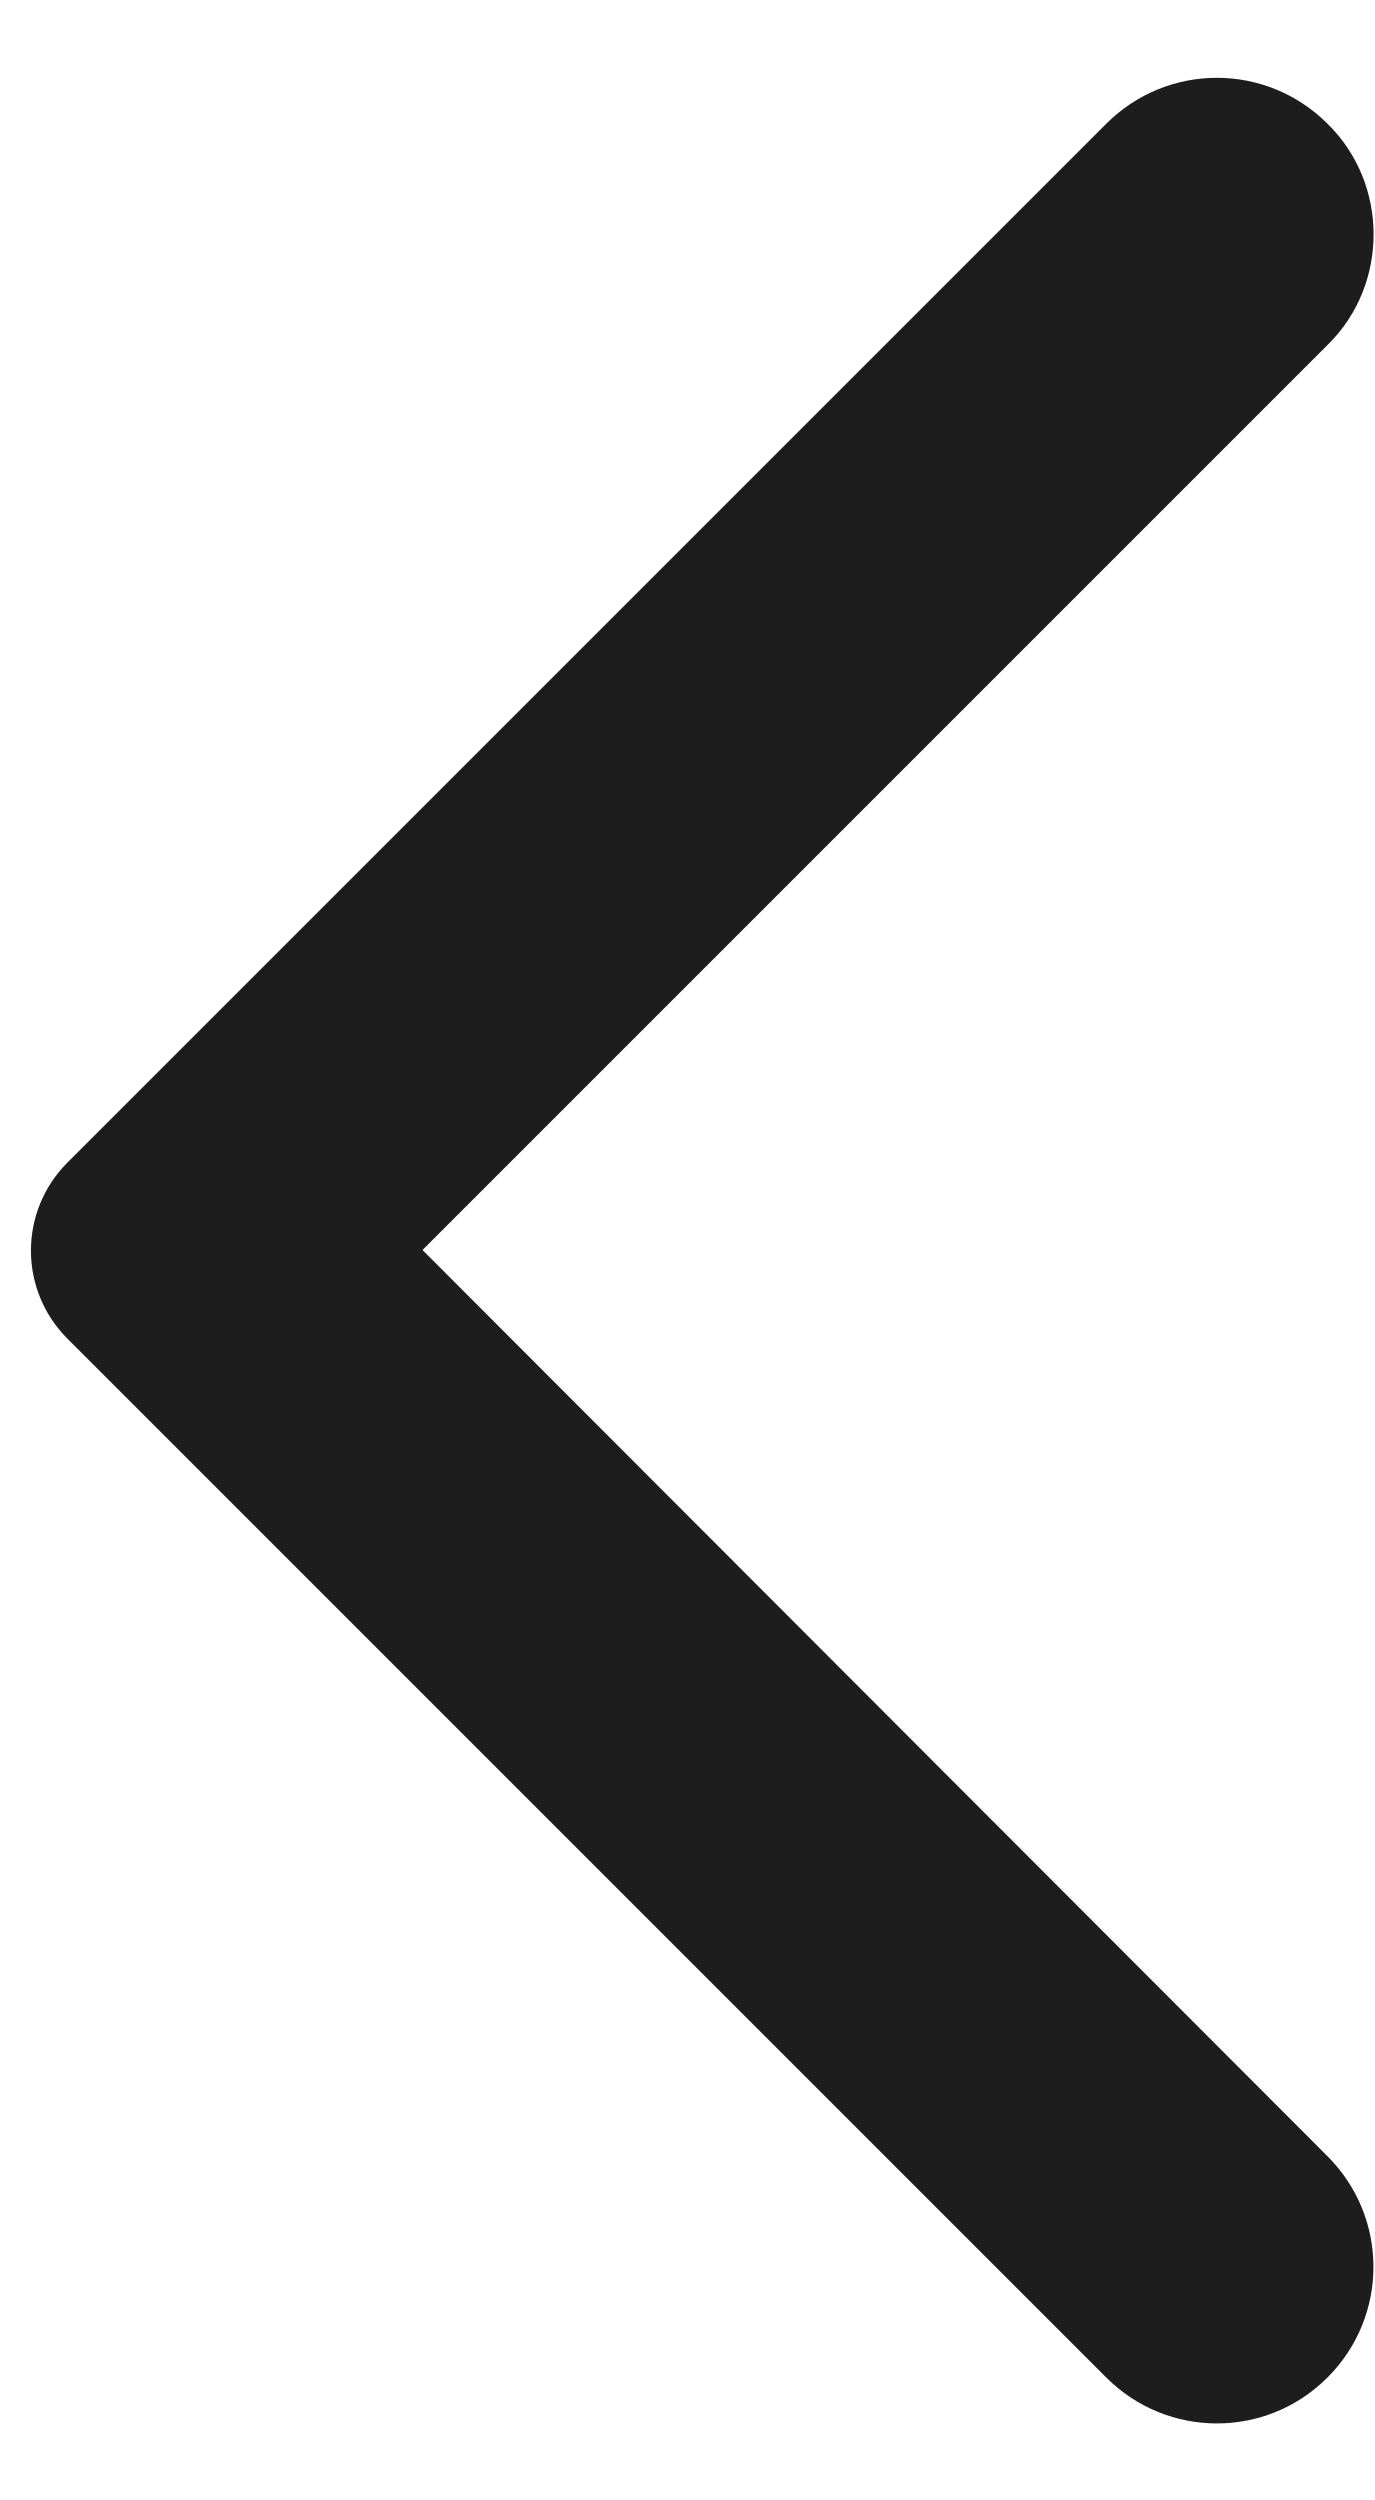
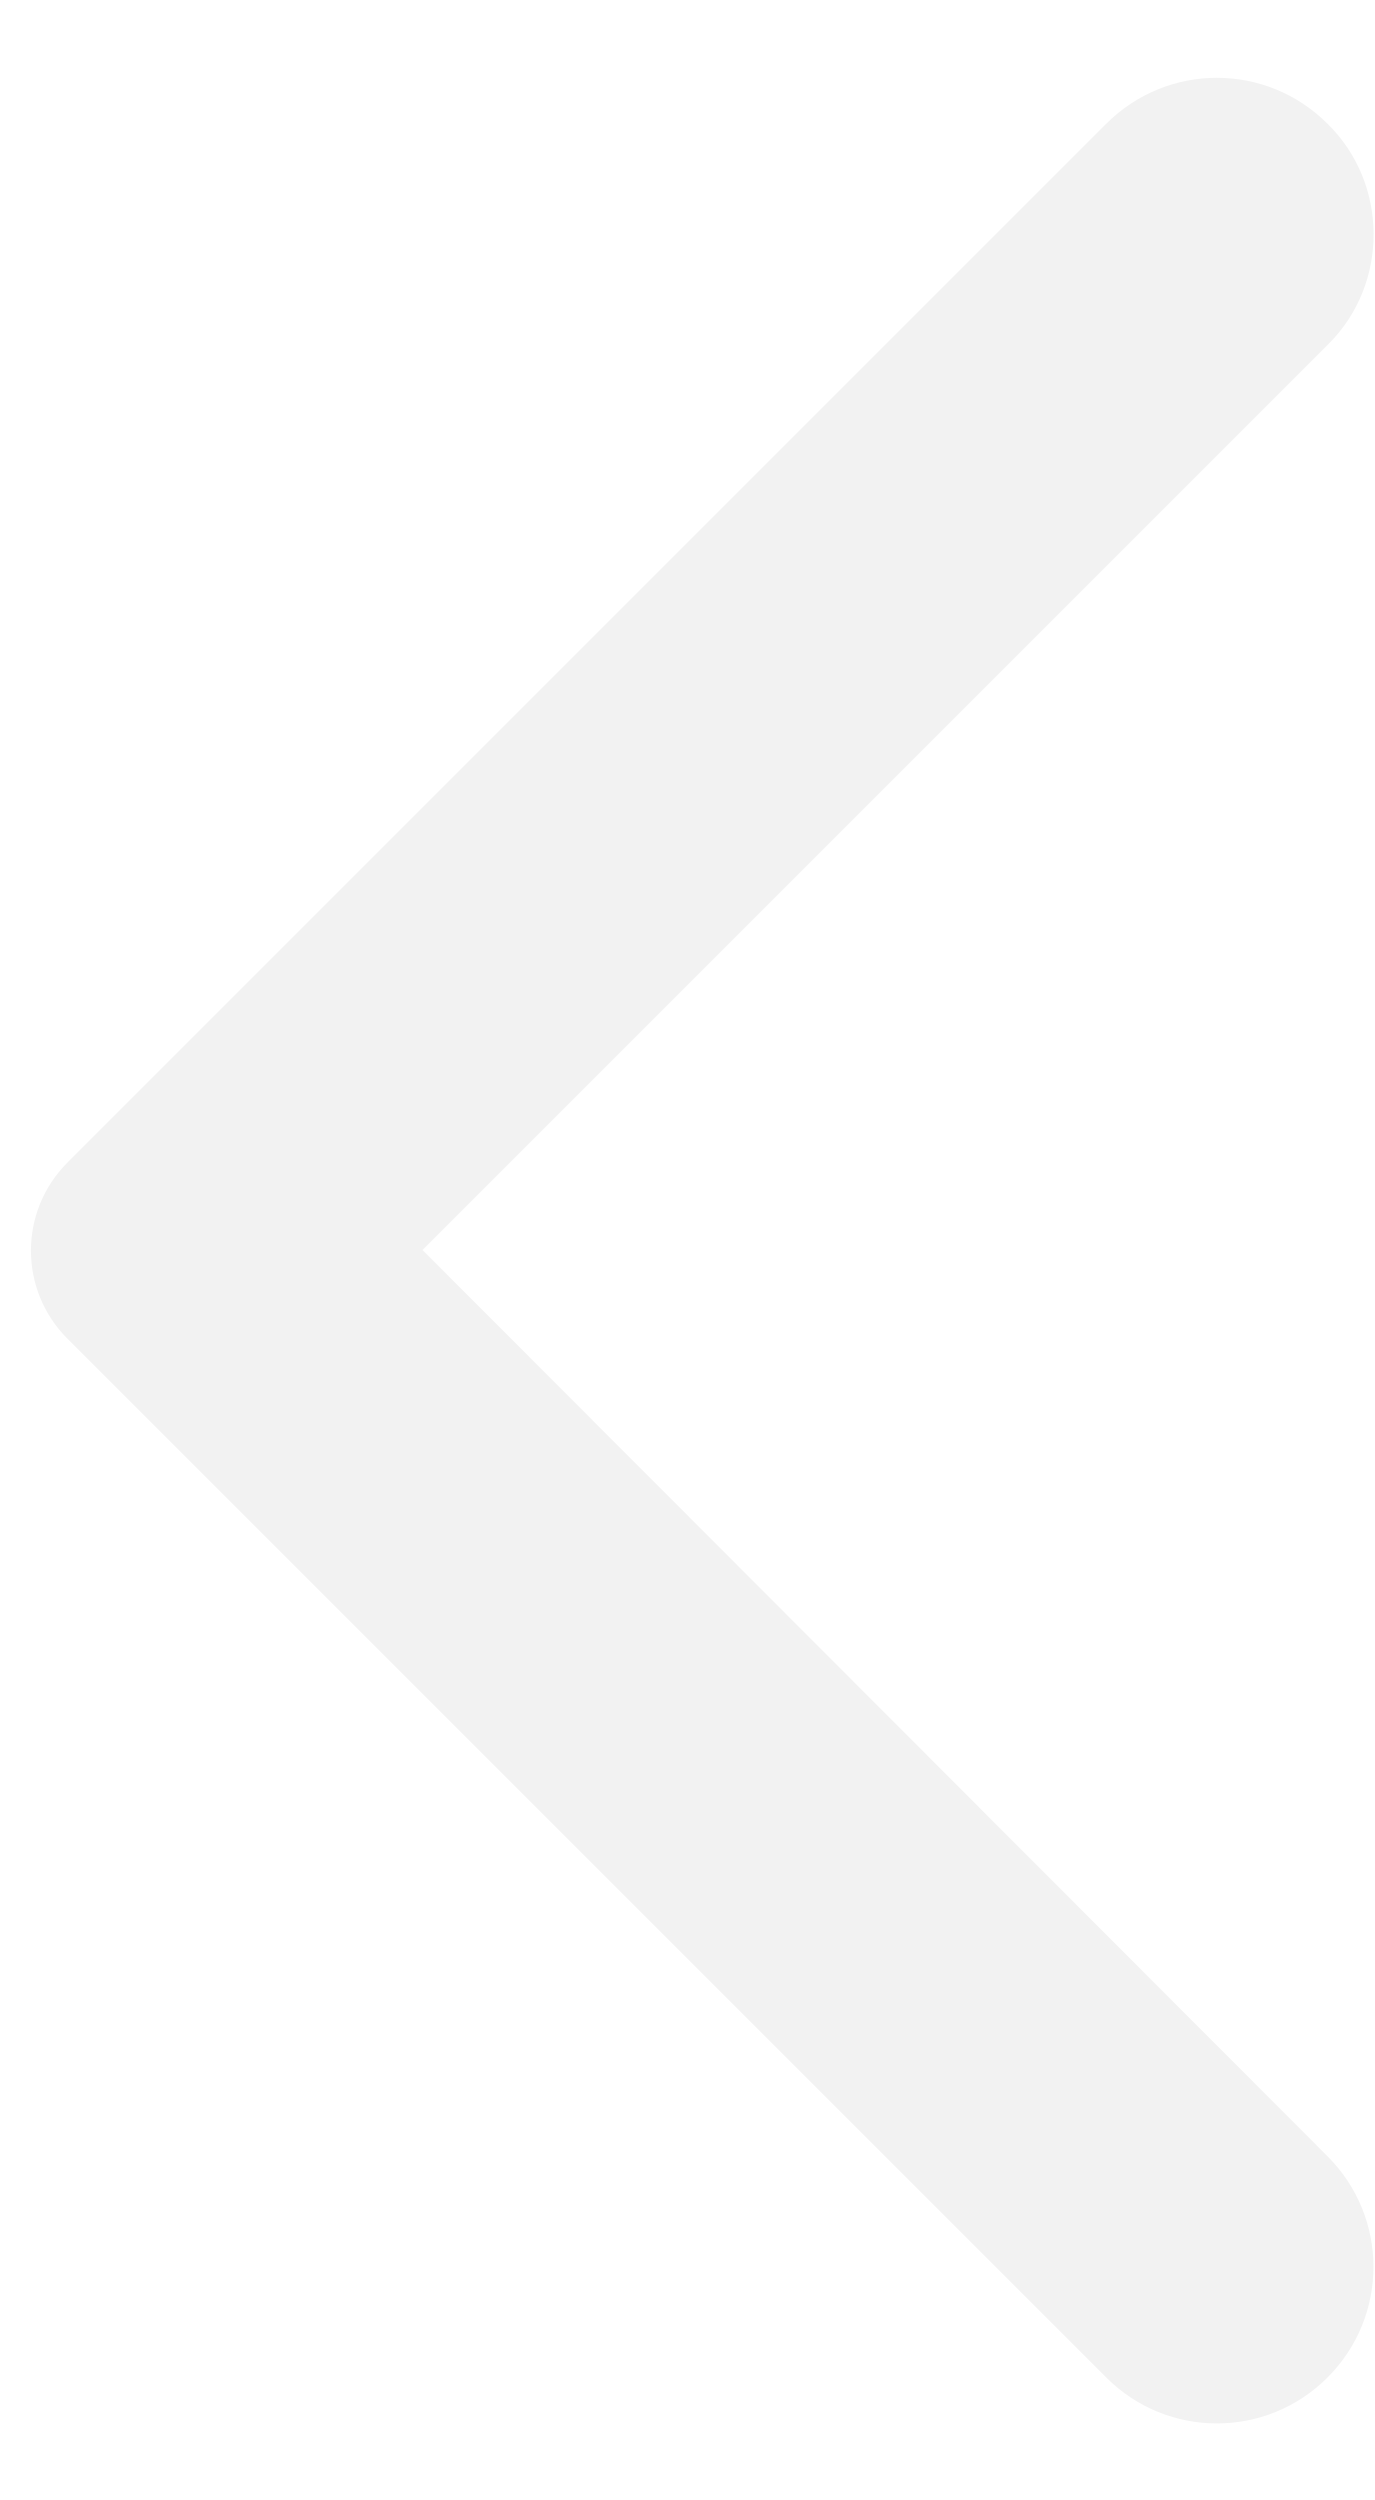
<svg xmlns="http://www.w3.org/2000/svg" width="11px" height="20px" viewBox="0 0 11 20" version="1.1">
  <g id="Icons" stroke="none" stroke-width="1" fill="none" fill-rule="evenodd">
    <g id="Rounded" transform="translate(-548, -3434)">
      <g id="Navigation" transform="translate(100, 3378)">
        <g id="-Round-/-Navigation-/-arrow_back_ios" transform="translate(442, 54)">
          <g>
-             <polygon id="Path" opacity="0.87" points="0 0 24 0 24 24 0 24" />
-             <path d="M16.62,2.99 C16.13,2.5 15.34,2.5 14.85,2.99 L6.54,11.3 C6.15,11.69 6.15,12.32 6.54,12.71 L14.85,21.02 C15.34,21.51 16.13,21.51 16.62,21.02 C17.11,20.53 17.11,19.74 16.62,19.25 L9.38,12 L16.63,4.75 C17.11,4.27 17.11,3.47 16.62,2.99 Z" id="🔹-Icon-Color" fill="#1D1D1D" />
+             <polygon id="Path" opacity="1" points="0 0 24 0 24 24 0 24" />
+             <path d="M16.62,2.99 C16.13,2.5 15.34,2.5 14.85,2.99 L6.54,11.3 C6.15,11.69 6.15,12.32 6.54,12.71 L14.85,21.02 C15.34,21.51 16.13,21.51 16.62,21.02 C17.11,20.53 17.11,19.74 16.62,19.25 L9.38,12 L16.63,4.75 C17.11,4.27 17.11,3.47 16.62,2.99 Z" id="🔹-Icon-Color" fill="#f2f2f2" />
          </g>
        </g>
      </g>
    </g>
  </g>
</svg>
